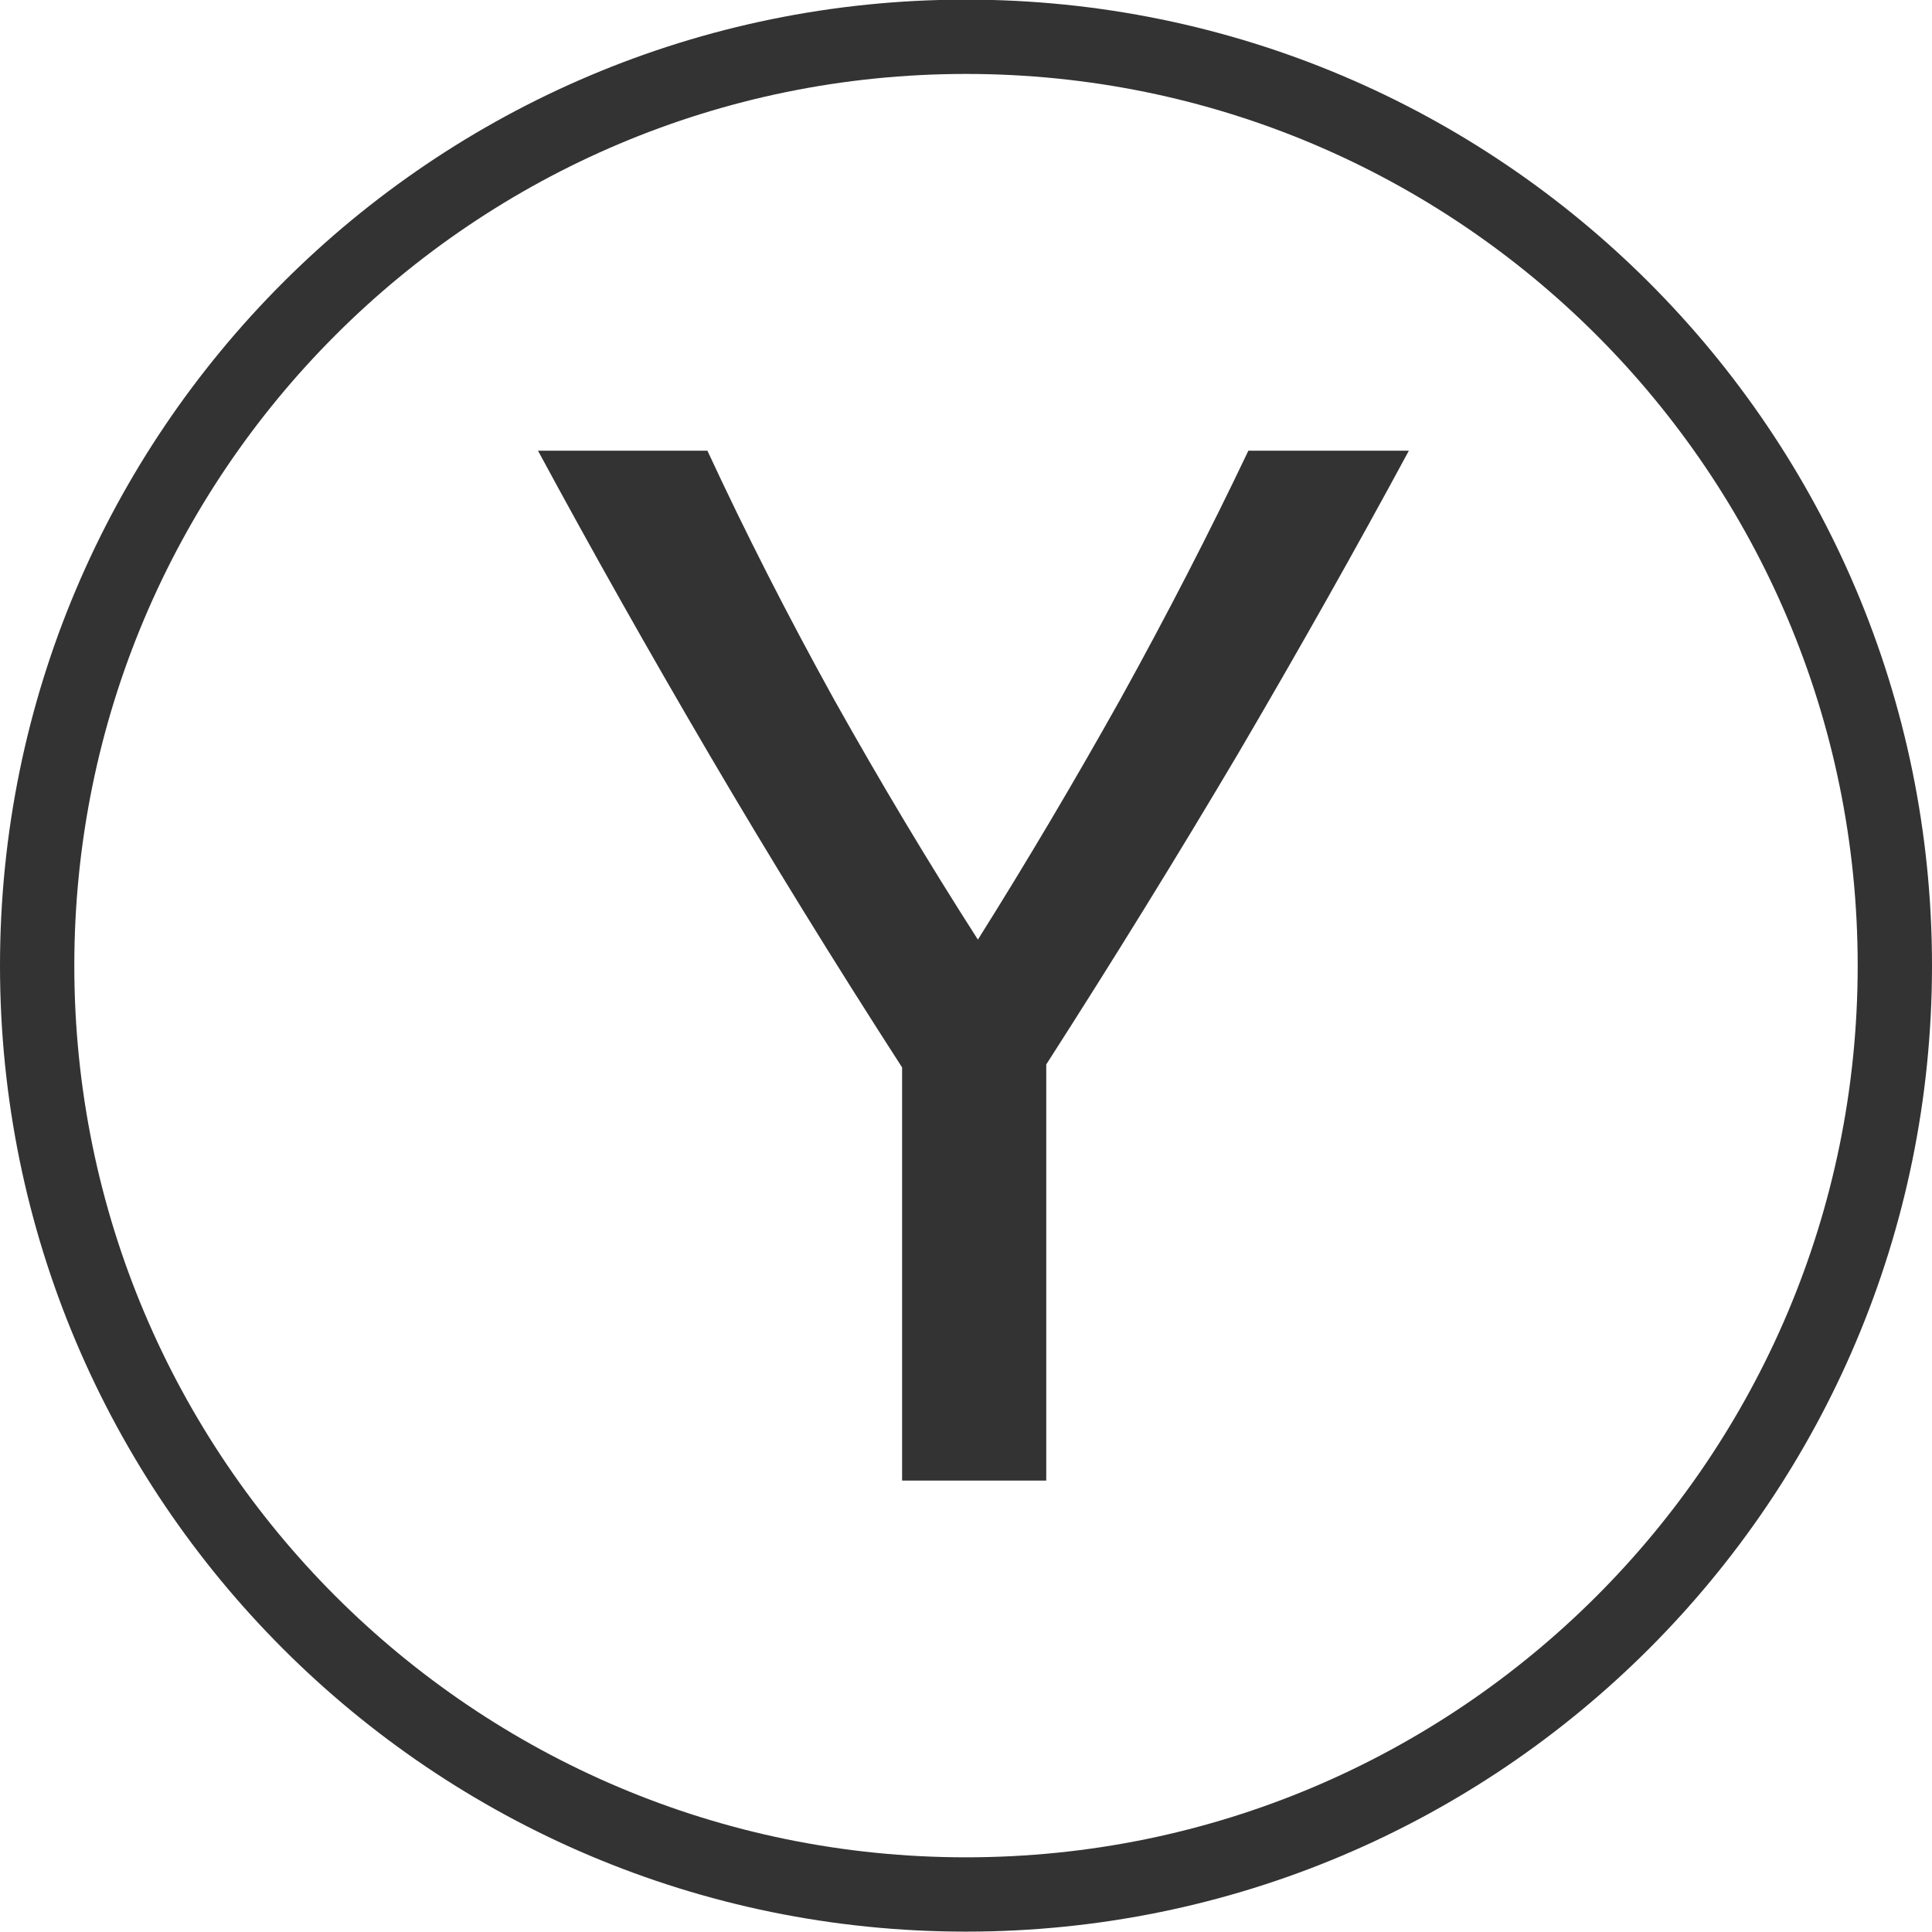
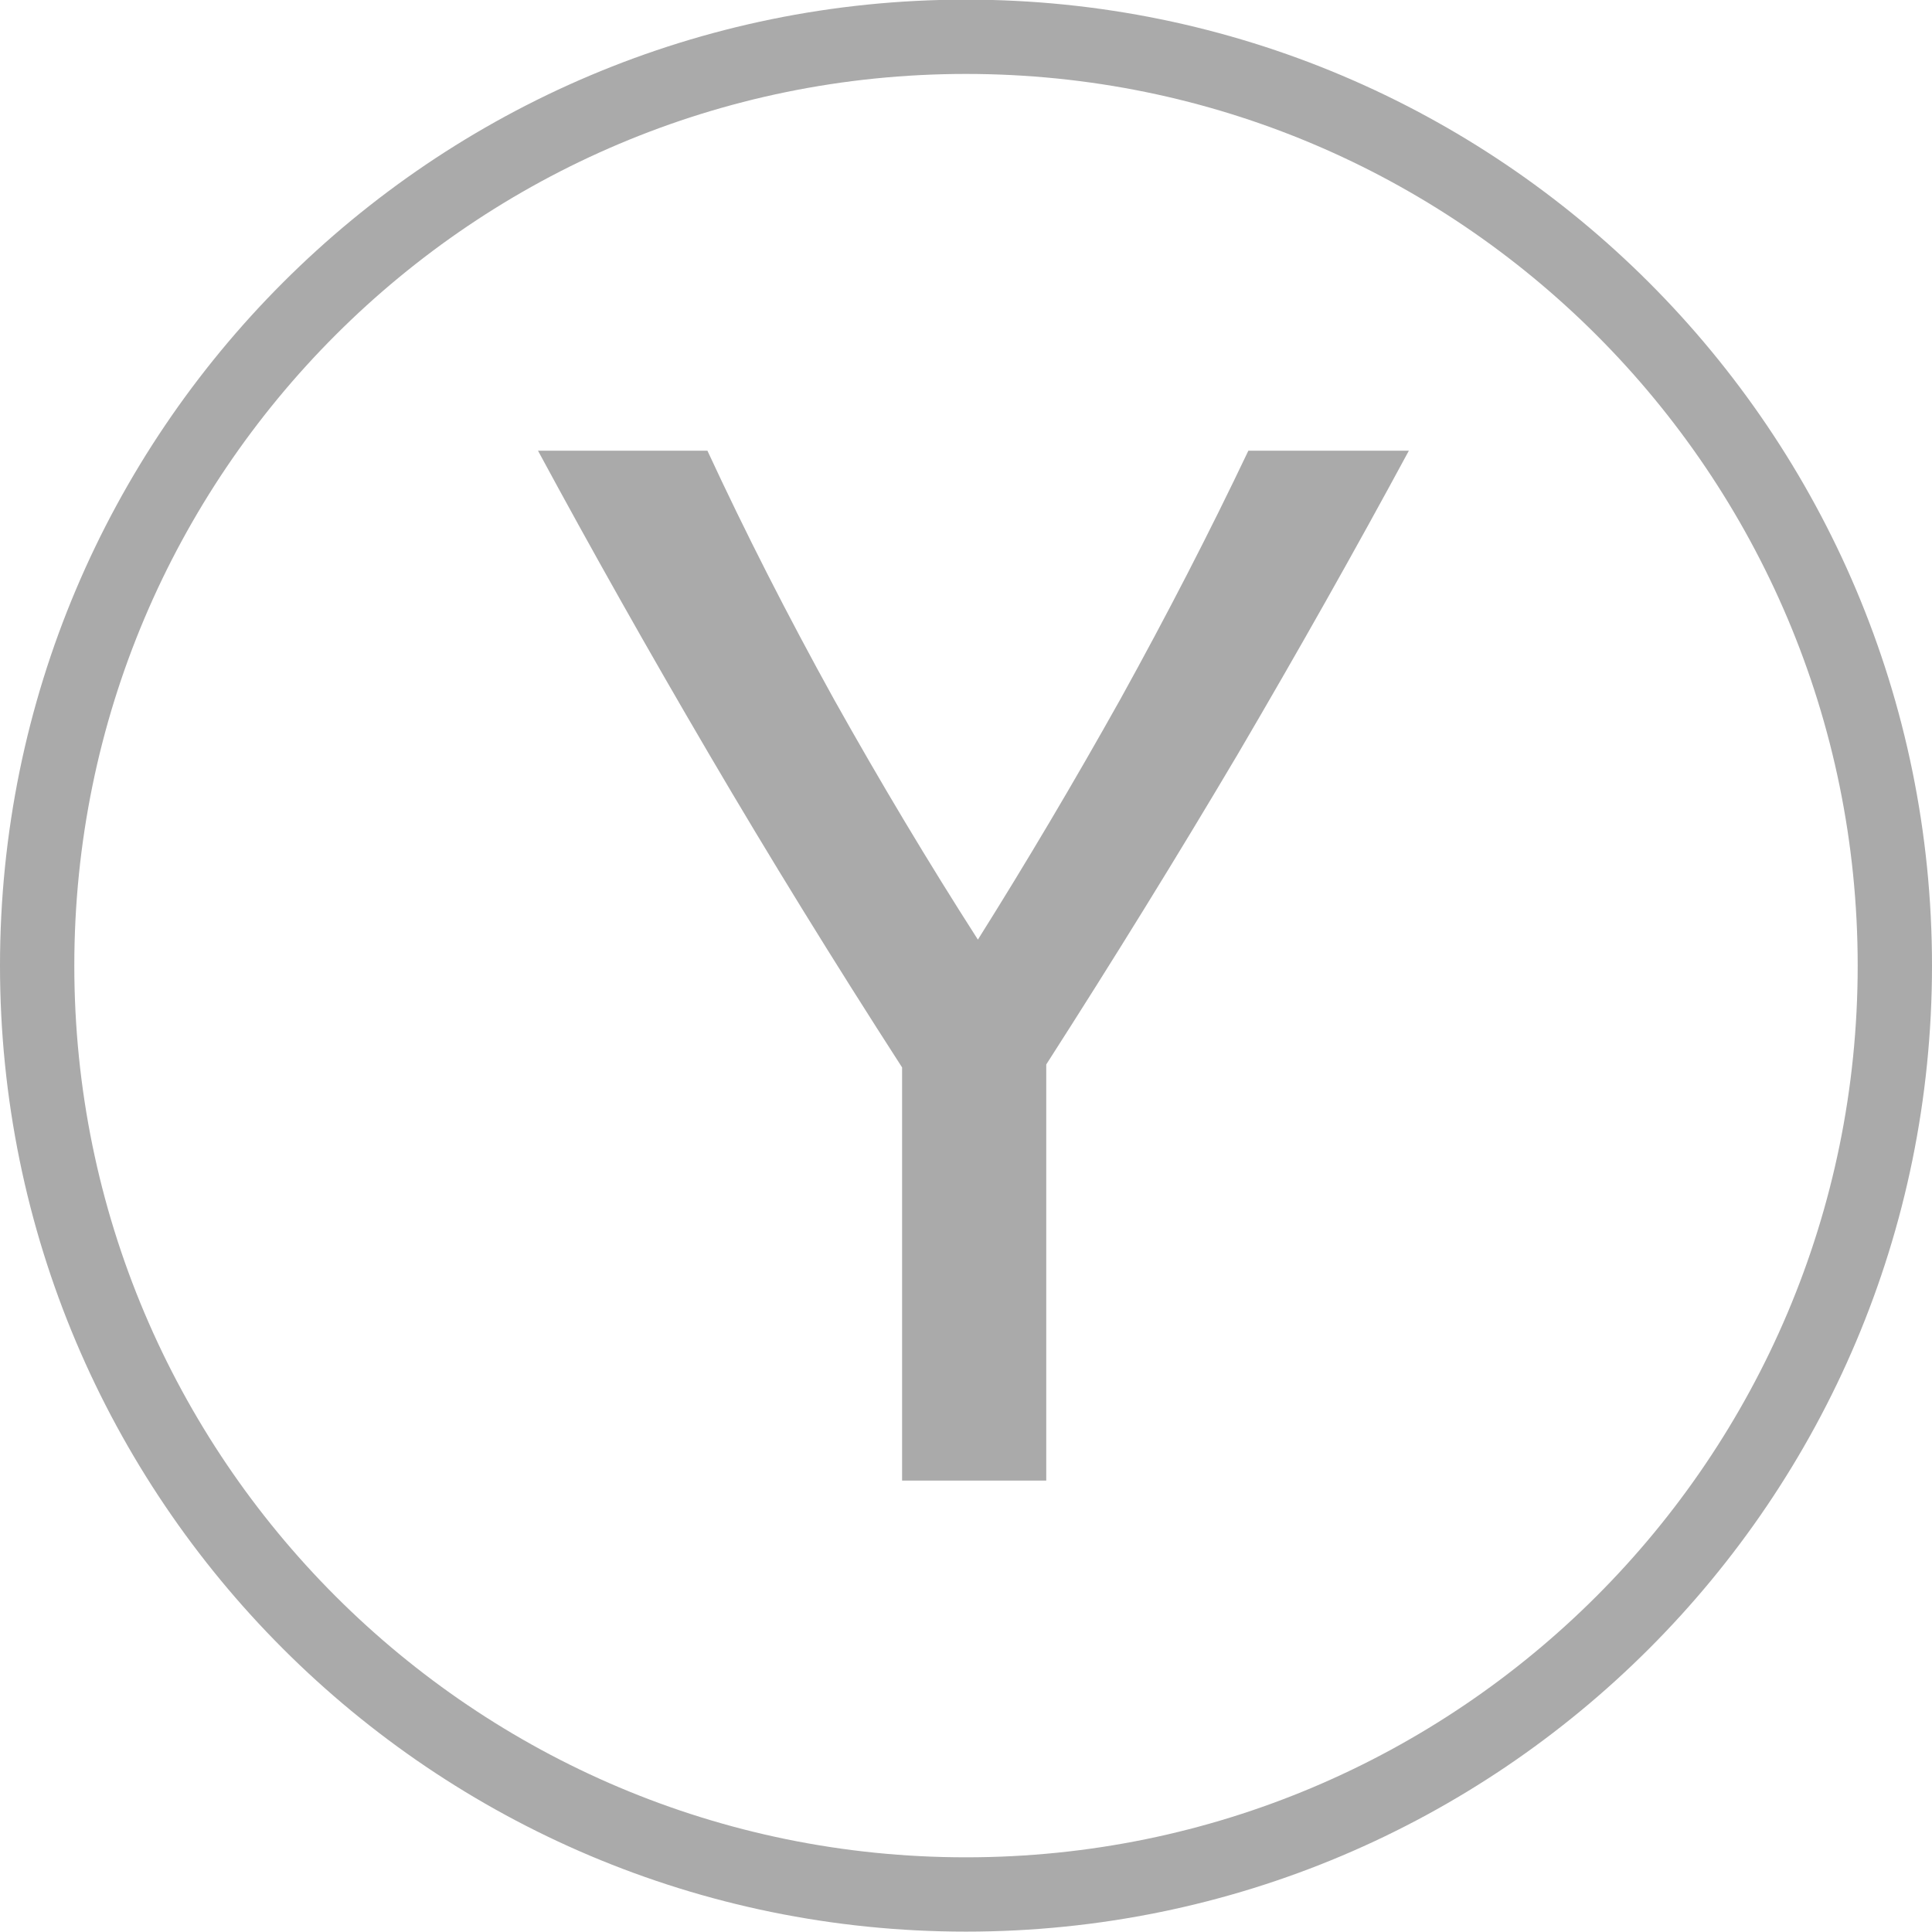
<svg xmlns="http://www.w3.org/2000/svg" height="14.676mm" width="14.676mm" version="1.1" viewBox="0 0 52 52">
  <g transform="translate(-339.71 -383.51)">
    <g transform="translate(-132.13 237.28)">
-       <path fill="#333" d="m496.12 186.08v-11.12q-2.76-4.28-5.2-8.44t-4.6-8.16h4.56q1.52 3.28 3.4 6.68 1.88 3.36 3.88 6.48 1.96-3.12 3.84-6.48 1.88-3.4 3.44-6.68h4.32q-2.16 4-4.6 8.16-2.44 4.12-5.16 8.36v11.2h-3.88z" />
-       <circle stroke-linejoin="round" cx="497.84" stroke-linecap="round" stroke="#333" cy="172.22" r="25" stroke-width="2" fill="none" />
+       <path fill="#aaa" d="m496.12 186.08v-11.12q-2.76-4.28-5.2-8.44t-4.6-8.16h4.56q1.52 3.28 3.4 6.68 1.88 3.36 3.88 6.48 1.96-3.12 3.84-6.48 1.88-3.4 3.44-6.68h4.32q-2.16 4-4.6 8.16-2.44 4.12-5.16 8.36v11.2h-3.88z" />
+       <circle stroke-linejoin="round" cx="497.84" stroke-linecap="round" stroke="#aaa" cy="172.22" r="25" stroke-width="2" fill="none" />
    </g>
  </g>
</svg>
